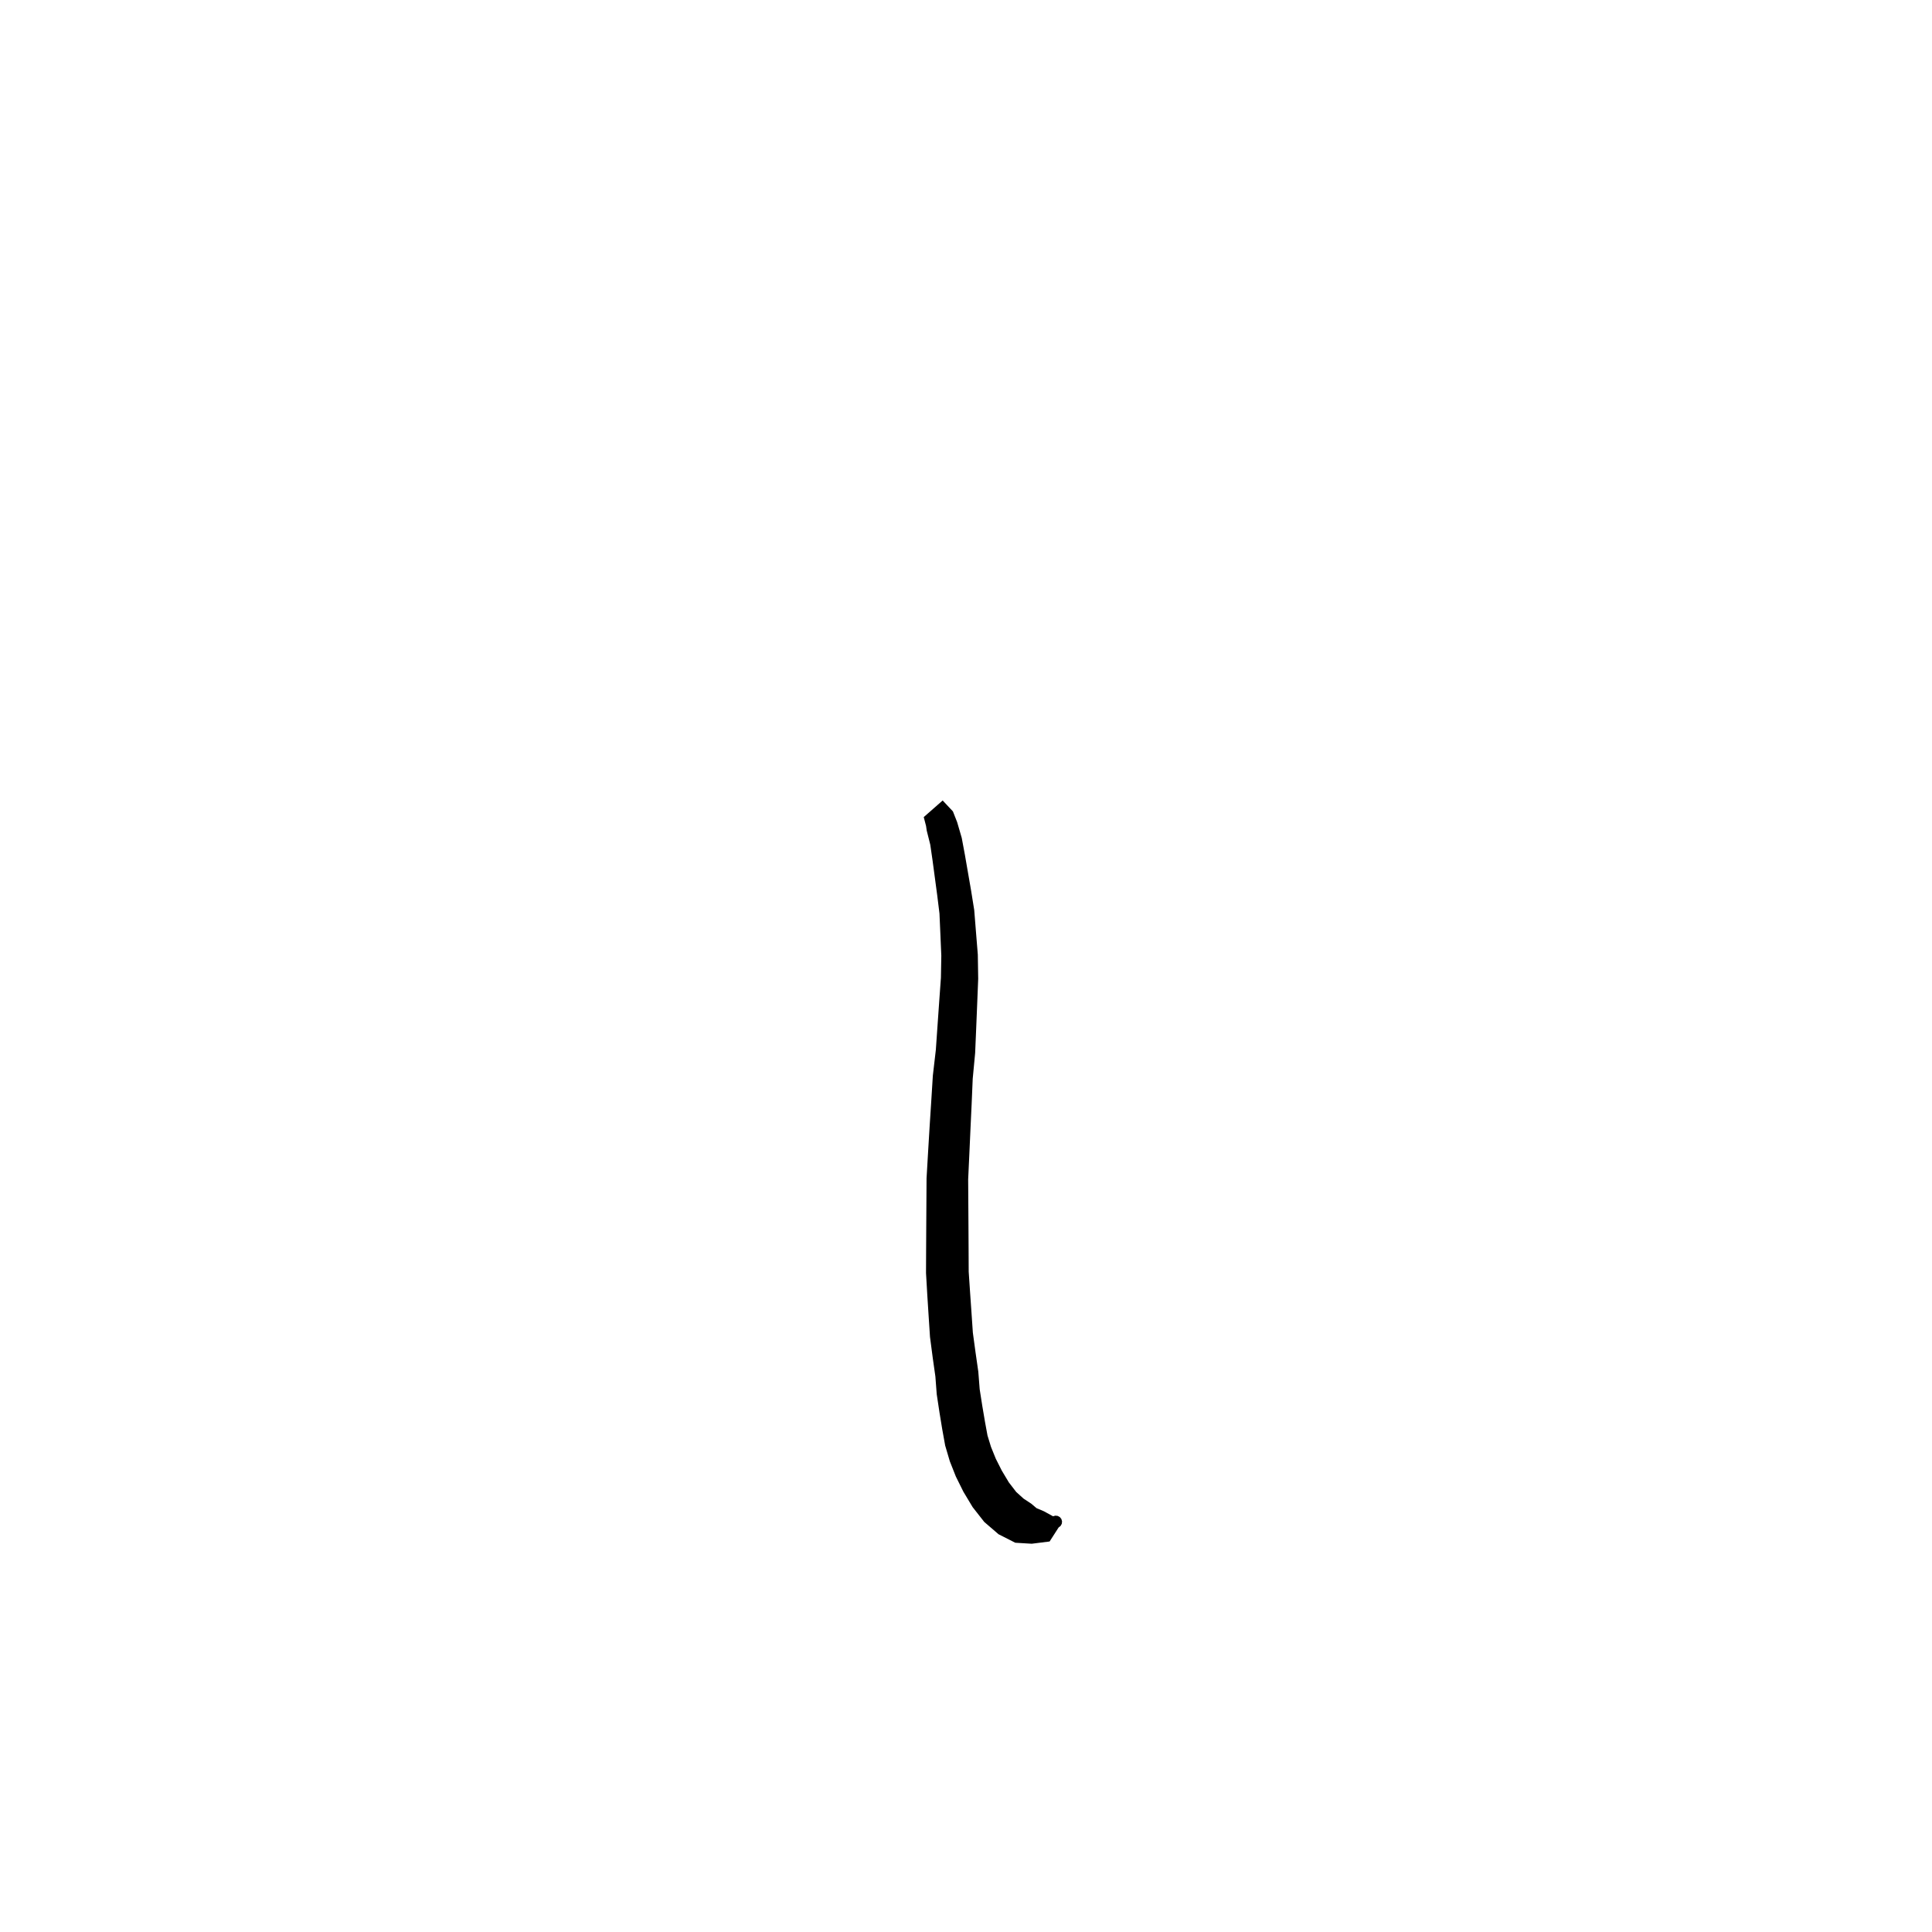
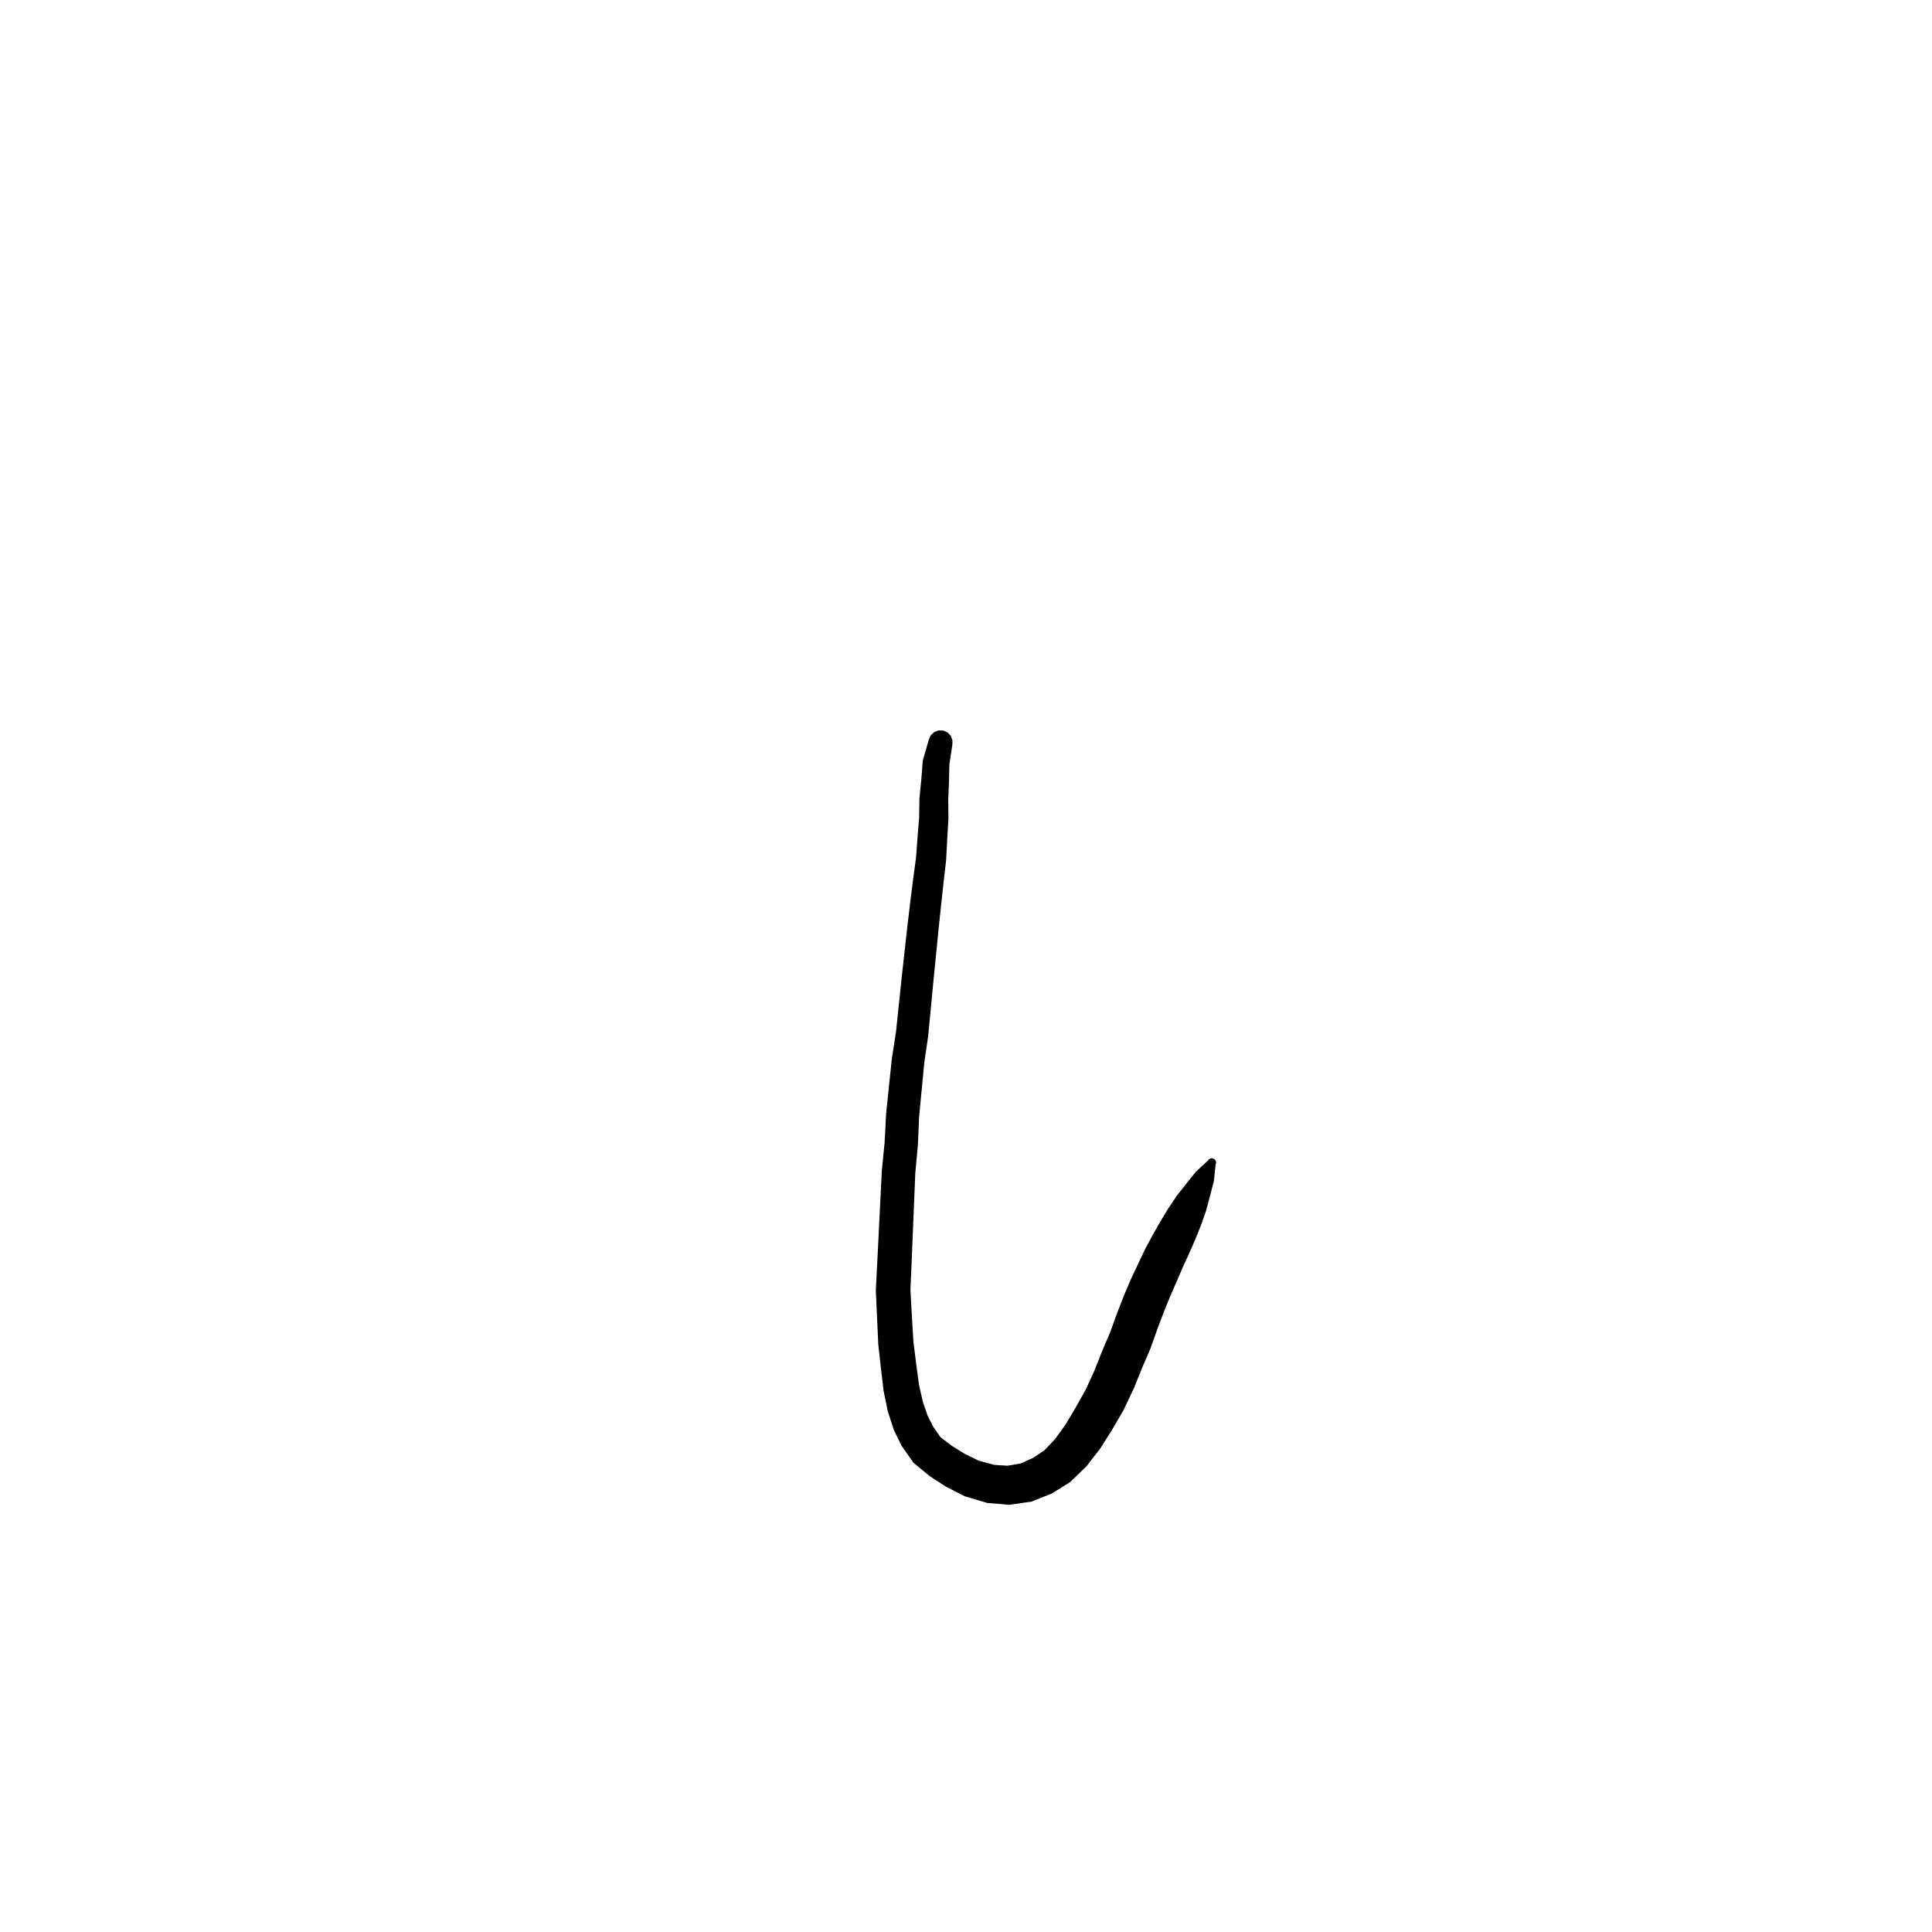
<svg xmlns="http://www.w3.org/2000/svg" viewBox="0 0 300 300" width="300" height="300">
-   <path d="M 148.678 131.319 L 147.705 129.422 L 147.47 127.55 L 147.404 126.384 L 144.465 128.123 L 143.716 127.692 L 143.902 128.972 L 144.452 131.163 L 144.8 133.56 L 145.166 136.29 L 145.531 139.021 L 145.881 141.849 L 146.025 145.12 L 146.166 148.402 L 146.106 151.812 L 145.84 155.52 L 145.574 159.307 L 145.317 163.016 L 144.852 167.019 L 144.598 171.093 L 144.354 174.881 L 144.113 178.884 L 143.875 182.965 L 143.851 186.842 L 143.828 190.421 L 143.808 194 L 143.792 197.679 L 143.994 201.162 L 144.196 204.327 L 144.409 207.596 L 144.84 210.879 L 145.246 213.739 L 145.454 216.49 L 145.89 219.373 L 146.312 221.946 L 146.767 224.467 L 147.488 226.908 L 148.43 229.288 L 149.598 231.64 L 151.032 234.028 L 152.834 236.327 L 155.051 238.235 L 157.648 239.555 L 160.207 239.71 L 162.983 239.361 L 164.382 237.184 L 164.681 236.952 L 164.869 236.623 L 164.916 236.247 L 164.816 235.881 L 164.584 235.582 L 164.254 235.394 L 163.879 235.347 L 163.513 235.447 L 162.104 234.674 L 160.951 234.184 L 160.142 233.497 L 158.949 232.712 L 157.798 231.673 L 156.652 230.183 L 155.56 228.36 L 154.622 226.501 L 153.881 224.671 L 153.338 222.902 L 152.951 220.791 L 152.531 218.311 L 152.125 215.72 L 151.911 212.998 L 151.476 209.963 L 151.064 206.93 L 150.857 203.883 L 150.637 200.733 L 150.419 197.479 L 150.403 194 L 150.383 190.421 L 150.36 186.842 L 150.336 183.14 L 150.518 179.221 L 150.699 175.224 L 150.876 171.433 L 151.043 167.508 L 151.42 163.511 L 151.584 159.641 L 151.739 155.848 L 151.894 151.977 L 151.834 148.23 L 151.554 144.775 L 151.277 141.309 L 150.784 138.242 L 150.308 135.499 L 149.832 132.755 L 149.337 130.101 L 148.624 127.66 L 147.968 125.992 L 146.377 124.298 L 143.438 126.879 L 143.793 128.239 L 144.4 130.578 L 145.533 132.891 L 145.954 133.433 L 146.549 133.773 L 147.23 133.859 L 147.891 133.678 L 148.433 133.257 L 148.773 132.661 L 148.859 131.981 Z" fill="black" fill-rule="nonzero" />
+   <path d="M 144.225 114.857 L 143.287 118.126 L 143.061 121.025 L 142.762 124.025 L 142.726 126.971 L 142.485 129.846 L 142.247 133.15 L 141.799 136.451 L 141.346 140.043 L 140.896 143.844 L 140.452 147.848 L 140.008 151.852 L 139.566 156.067 L 139.133 160.214 L 138.482 164.422 L 138.036 168.693 L 137.592 172.97 L 137.364 177.394 L 136.926 181.819 L 136.695 186.512 L 136.465 191.143 L 136.233 195.771 L 135.998 200.316 L 136.19 204.665 L 136.381 208.753 L 136.787 212.437 L 137.197 215.932 L 137.858 219.154 L 138.787 222.025 L 140.015 224.528 L 141.846 227.142 L 144.36 229.212 L 146.924 230.872 L 149.83 232.348 L 153.295 233.376 L 156.696 233.666 L 160.146 233.175 L 163.288 231.93 L 166.155 230.152 L 168.703 227.686 L 170.866 224.894 L 172.691 222.004 L 174.492 218.902 L 176.08 215.545 L 177.374 212.34 L 178.663 209.337 L 179.732 206.326 L 180.742 203.665 L 181.734 201.221 L 182.733 198.941 L 183.717 196.657 L 184.677 194.575 L 185.619 192.415 L 186.501 190.224 L 187.285 187.985 L 187.901 185.661 L 188.502 183.33 L 188.763 180.829 L 188.833 180.574 L 188.8 180.312 L 188.669 180.083 L 188.461 179.921 L 188.206 179.851 L 187.944 179.884 L 187.714 180.015 L 187.553 180.224 L 185.709 181.933 L 184.204 183.813 L 182.715 185.699 L 181.394 187.671 L 180.171 189.691 L 179.007 191.741 L 177.862 193.869 L 176.74 196.217 L 175.634 198.569 L 174.522 201.177 L 173.426 203.99 L 172.39 206.873 L 171.153 209.766 L 169.92 212.876 L 168.561 215.834 L 166.993 218.627 L 165.45 221.211 L 163.823 223.472 L 162.16 225.217 L 160.396 226.386 L 158.486 227.246 L 156.462 227.597 L 154.389 227.466 L 151.96 226.81 L 149.813 225.759 L 147.746 224.472 L 146.048 223.174 L 144.932 221.578 L 144.055 219.87 L 143.3 217.689 L 142.698 215.015 L 142.266 211.773 L 141.829 208.299 L 141.6 204.388 L 141.37 200.316 L 141.557 196.019 L 141.745 191.383 L 141.937 186.751 L 142.127 182.181 L 142.531 177.763 L 142.724 173.346 L 143.122 169.202 L 143.518 165.052 L 144.13 160.839 L 144.539 156.564 L 144.939 152.358 L 145.338 148.362 L 145.735 144.367 L 146.128 140.589 L 146.516 137.023 L 146.911 133.587 L 147.094 130.154 L 147.274 127.134 L 147.238 124.185 L 147.36 121.291 L 147.414 118.716 L 147.88 115.669 L 147.896 114.939 L 147.632 114.258 L 147.127 113.73 L 146.459 113.436 L 145.728 113.419 L 145.048 113.684 L 144.52 114.189 Z" fill="black" fill-rule="nonzero" />
</svg>
